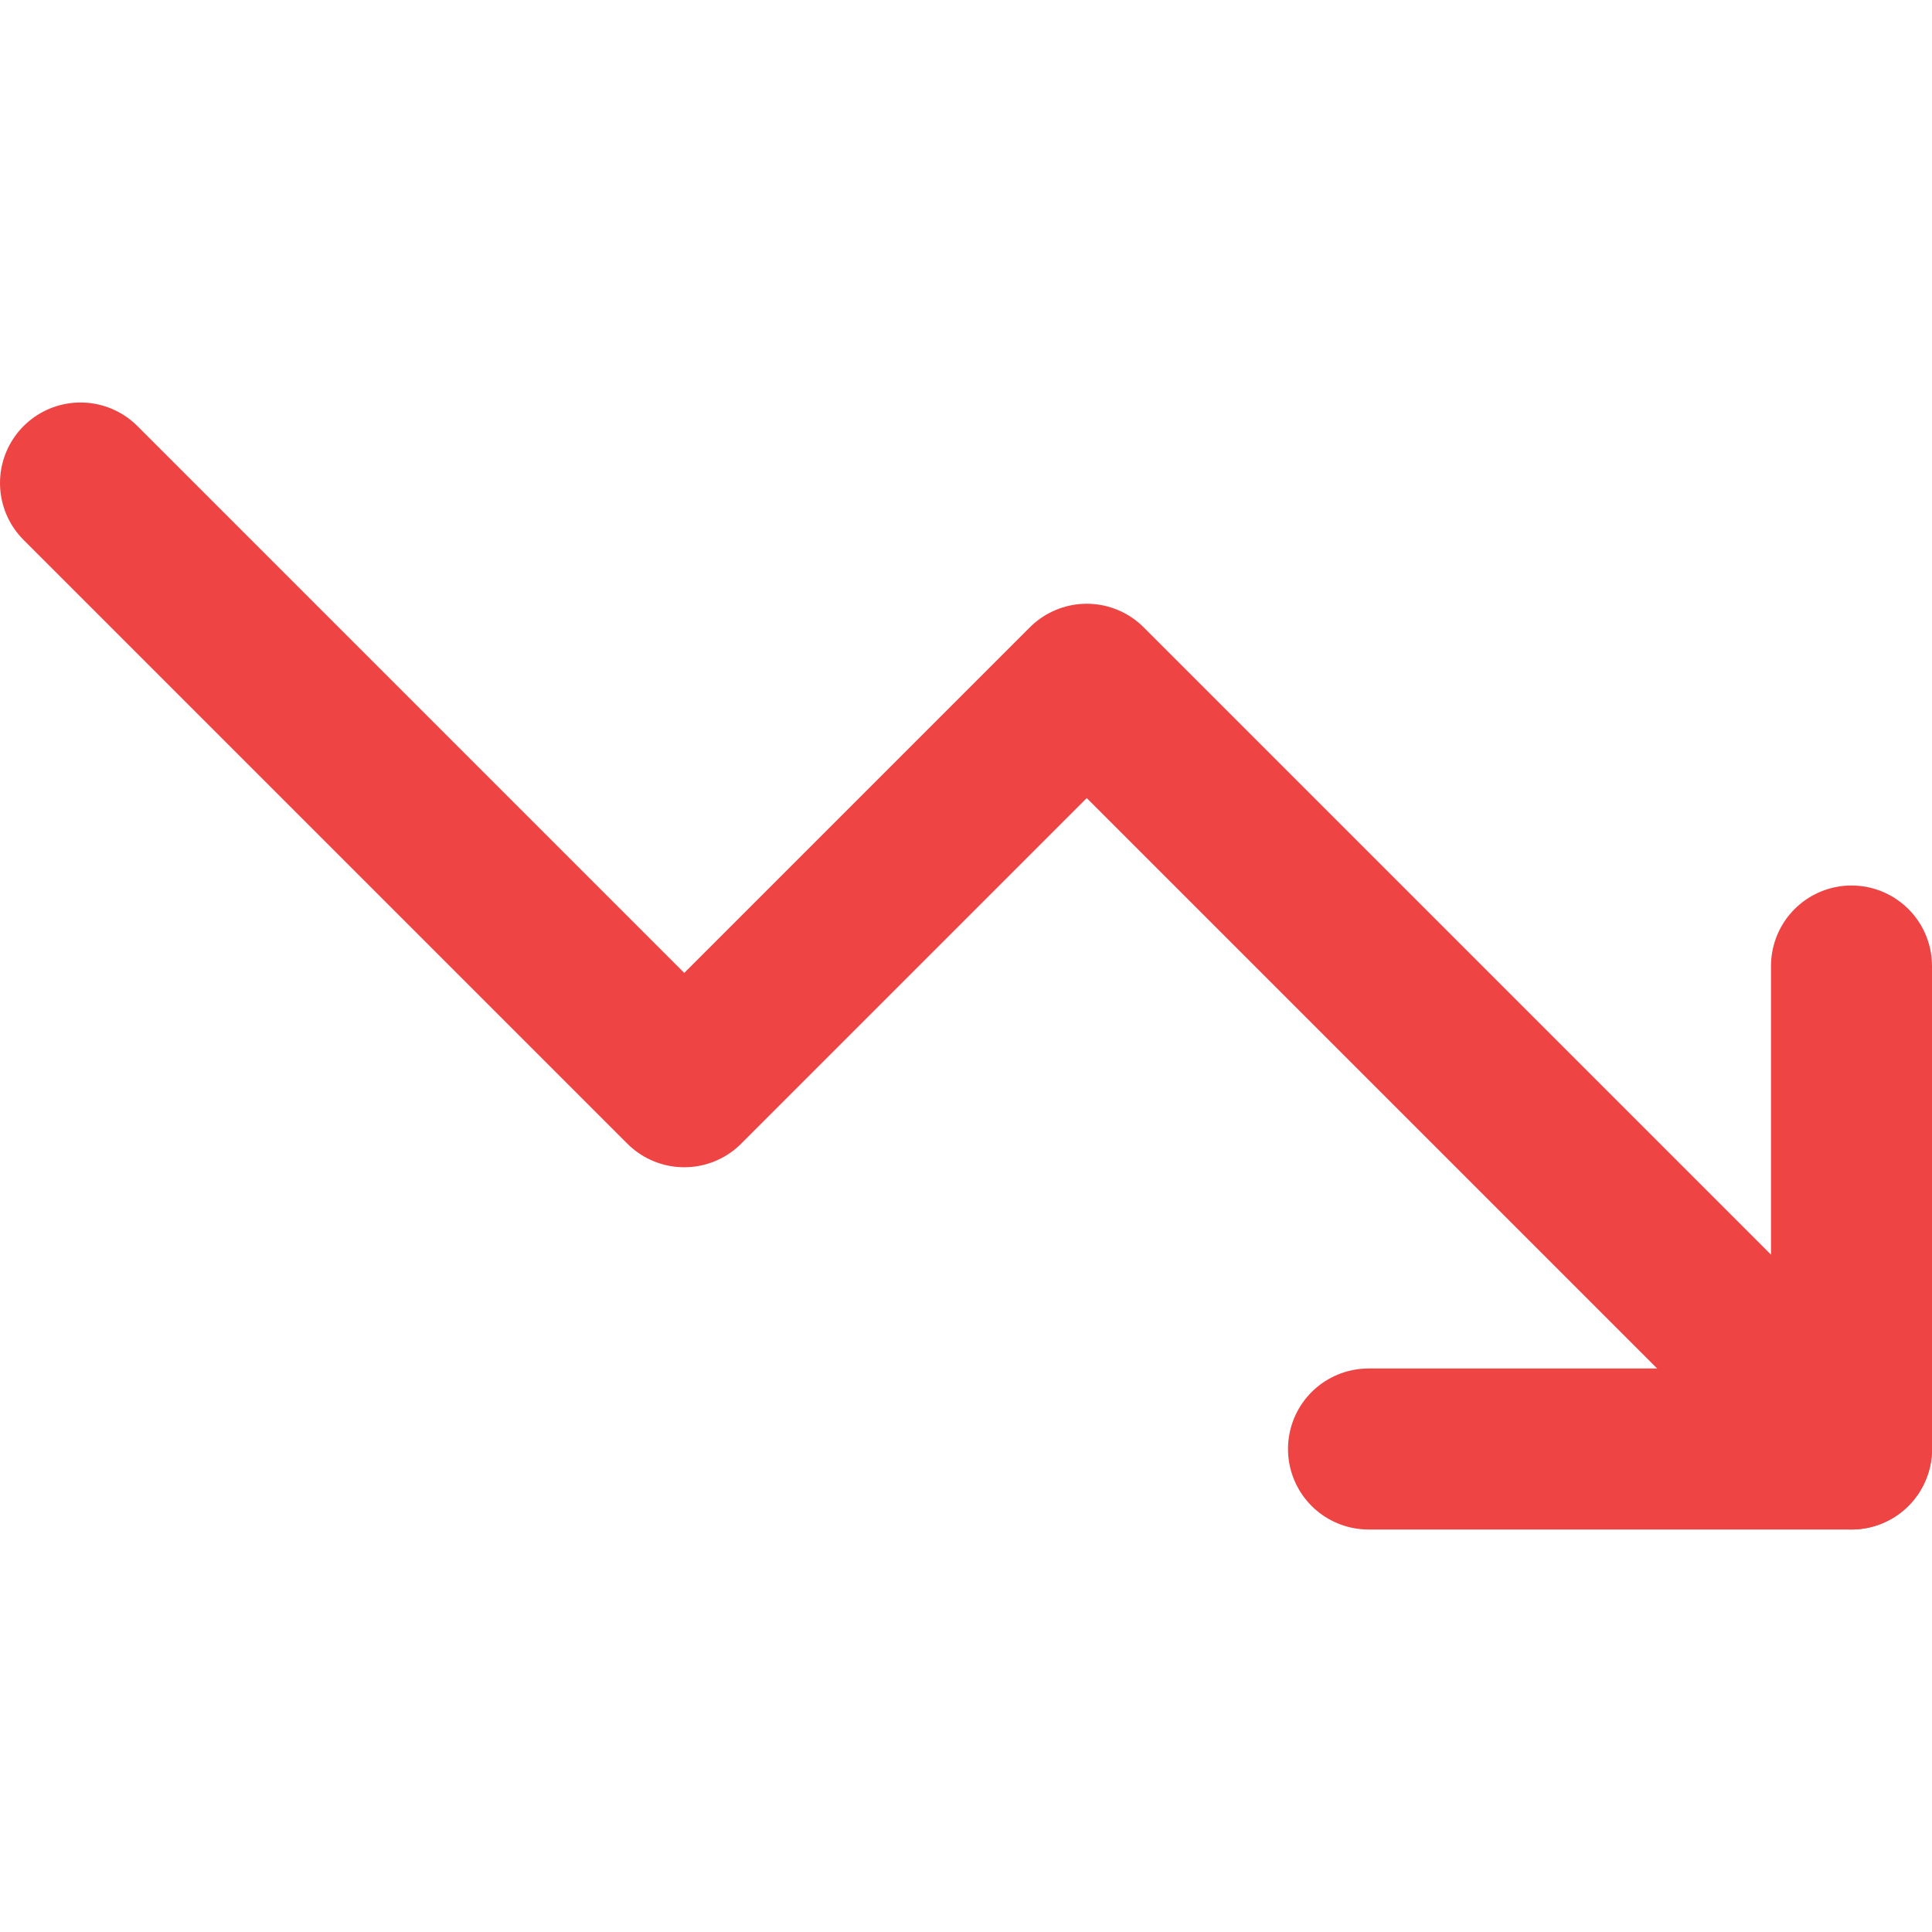
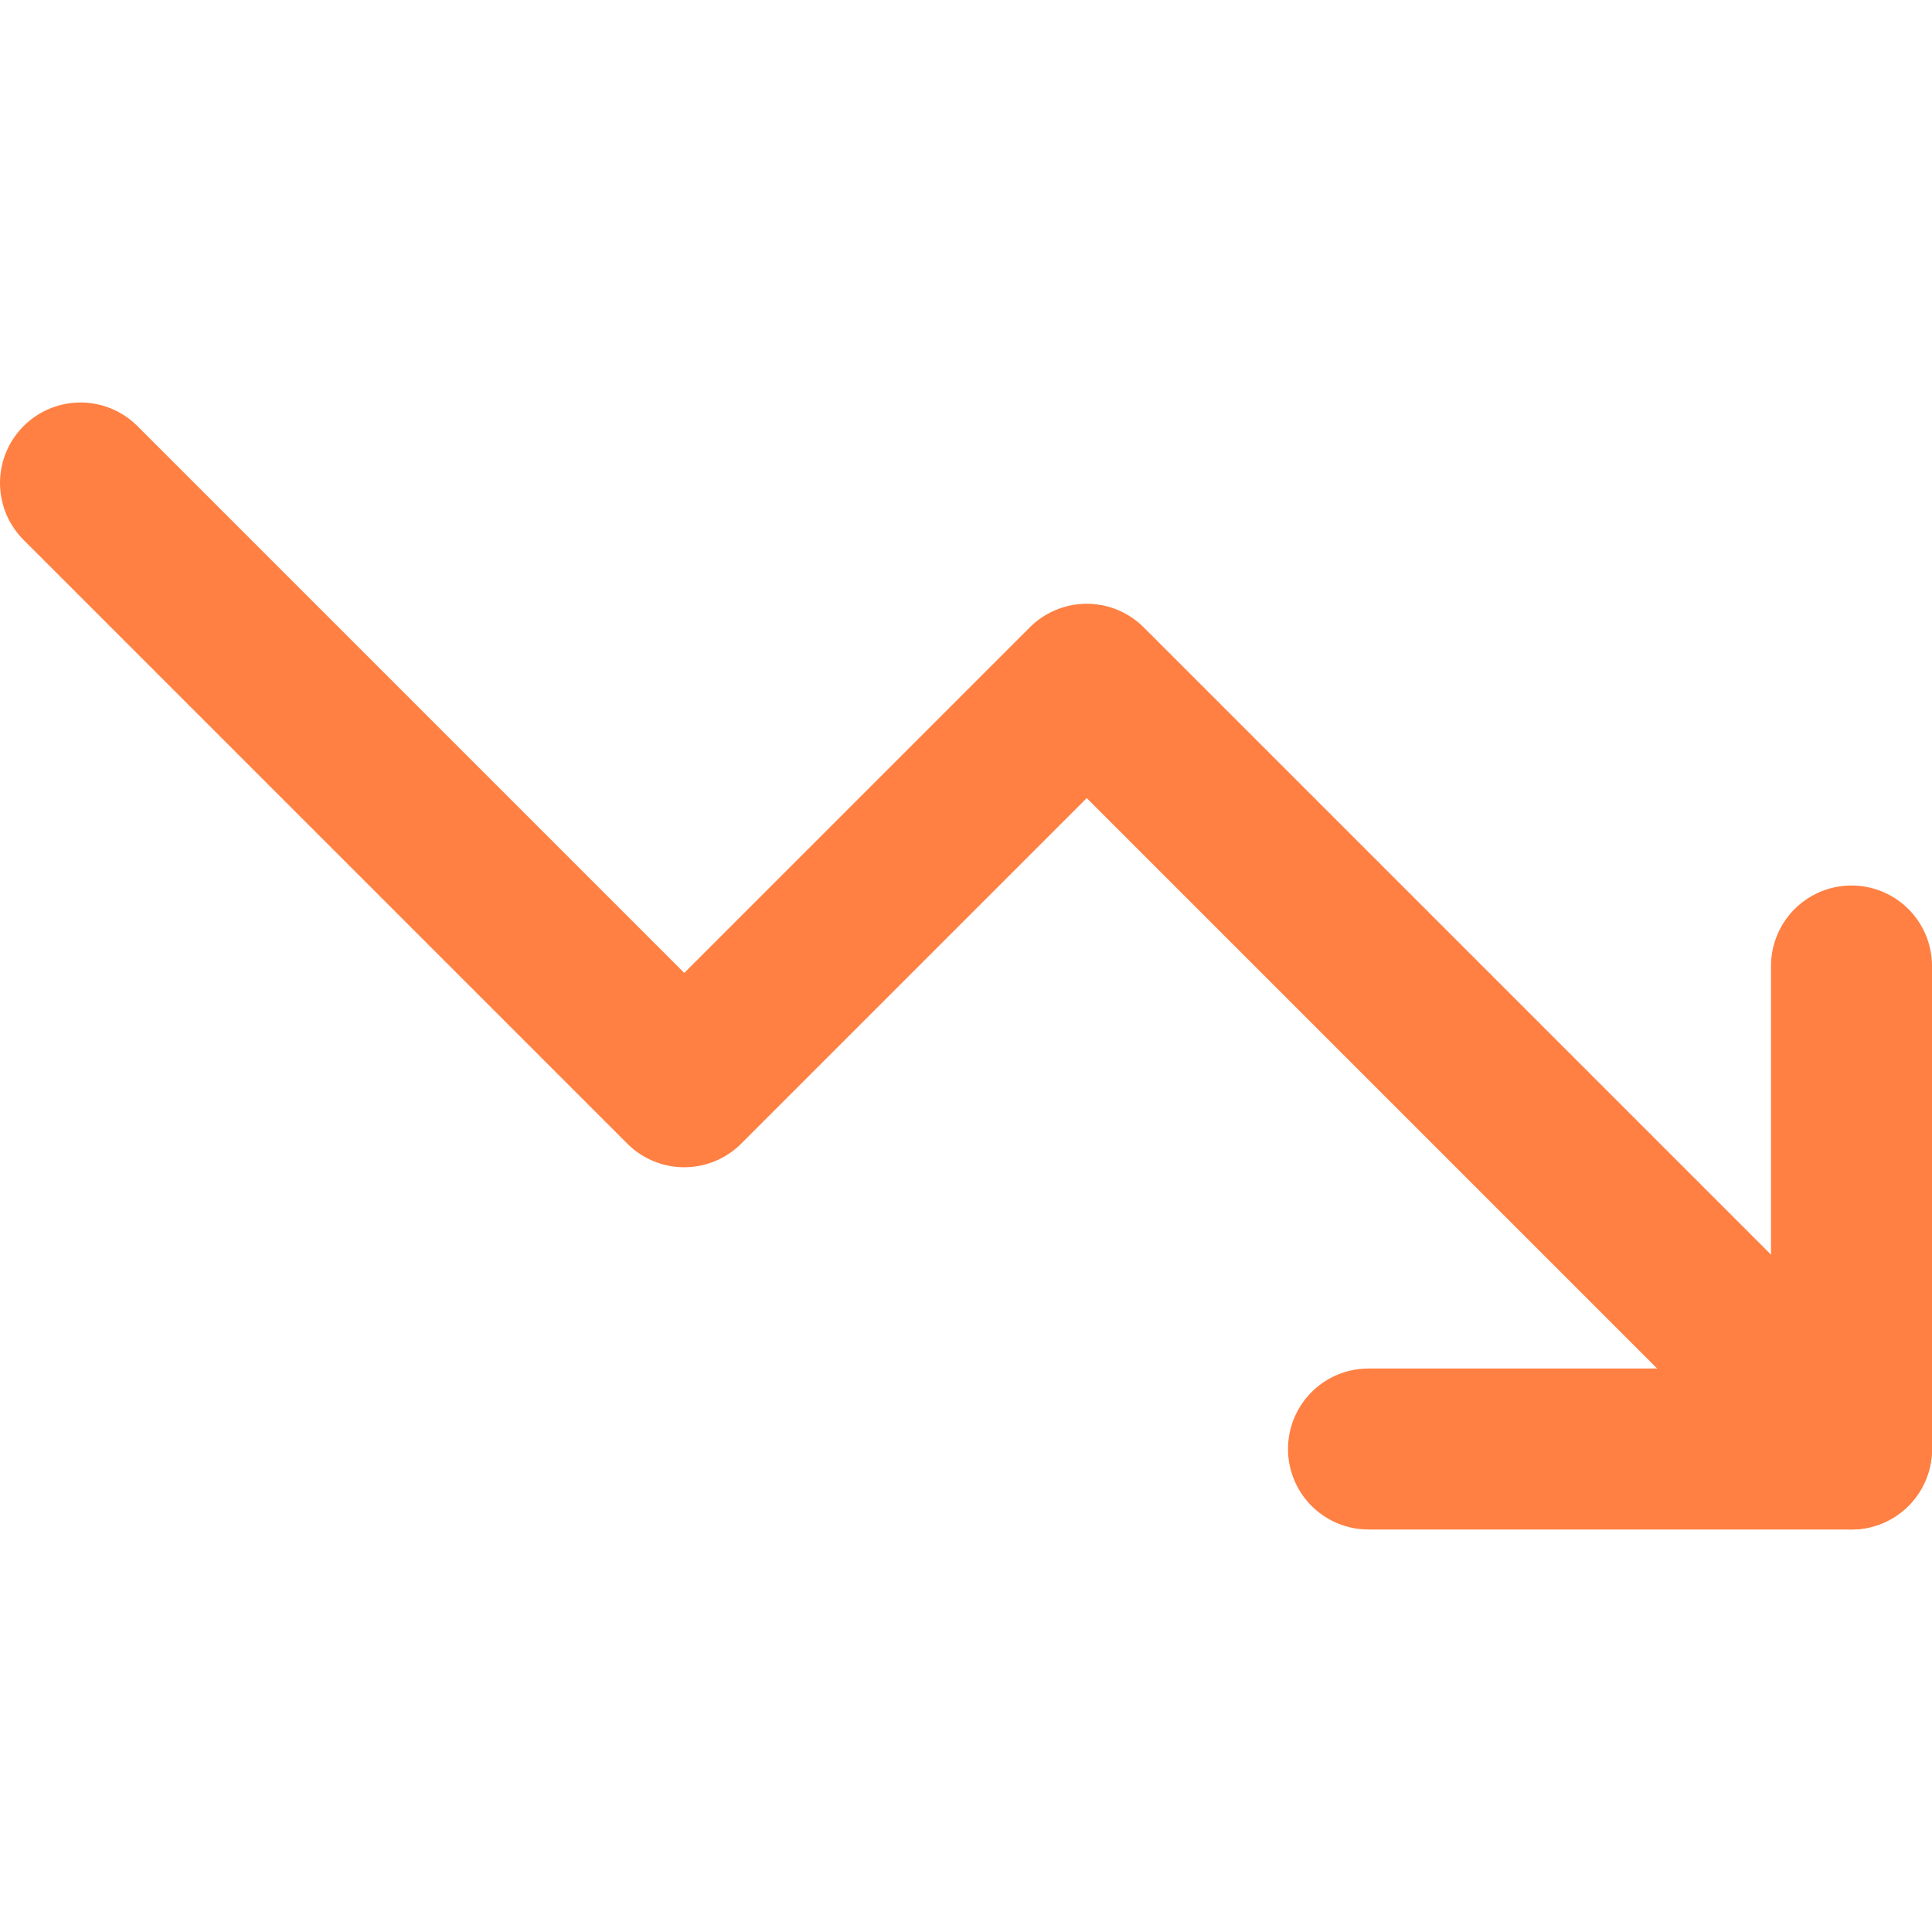
- <svg xmlns="http://www.w3.org/2000/svg" viewBox="0 0 24 24" fill="none" stroke="#ef4444" stroke-width="2" stroke-linecap="round" stroke-linejoin="round" width="48" height="48">
+ <svg xmlns="http://www.w3.org/2000/svg" viewBox="0 0 24 24" fill="none" stroke="#FF8042" stroke-width="2" stroke-linecap="round" stroke-linejoin="round" width="48" height="48">
  <polyline points="23 18 13.5 8.5 8.5 13.5 1 6" />
  <polyline points="17 18 23 18 23 12" />
</svg>
